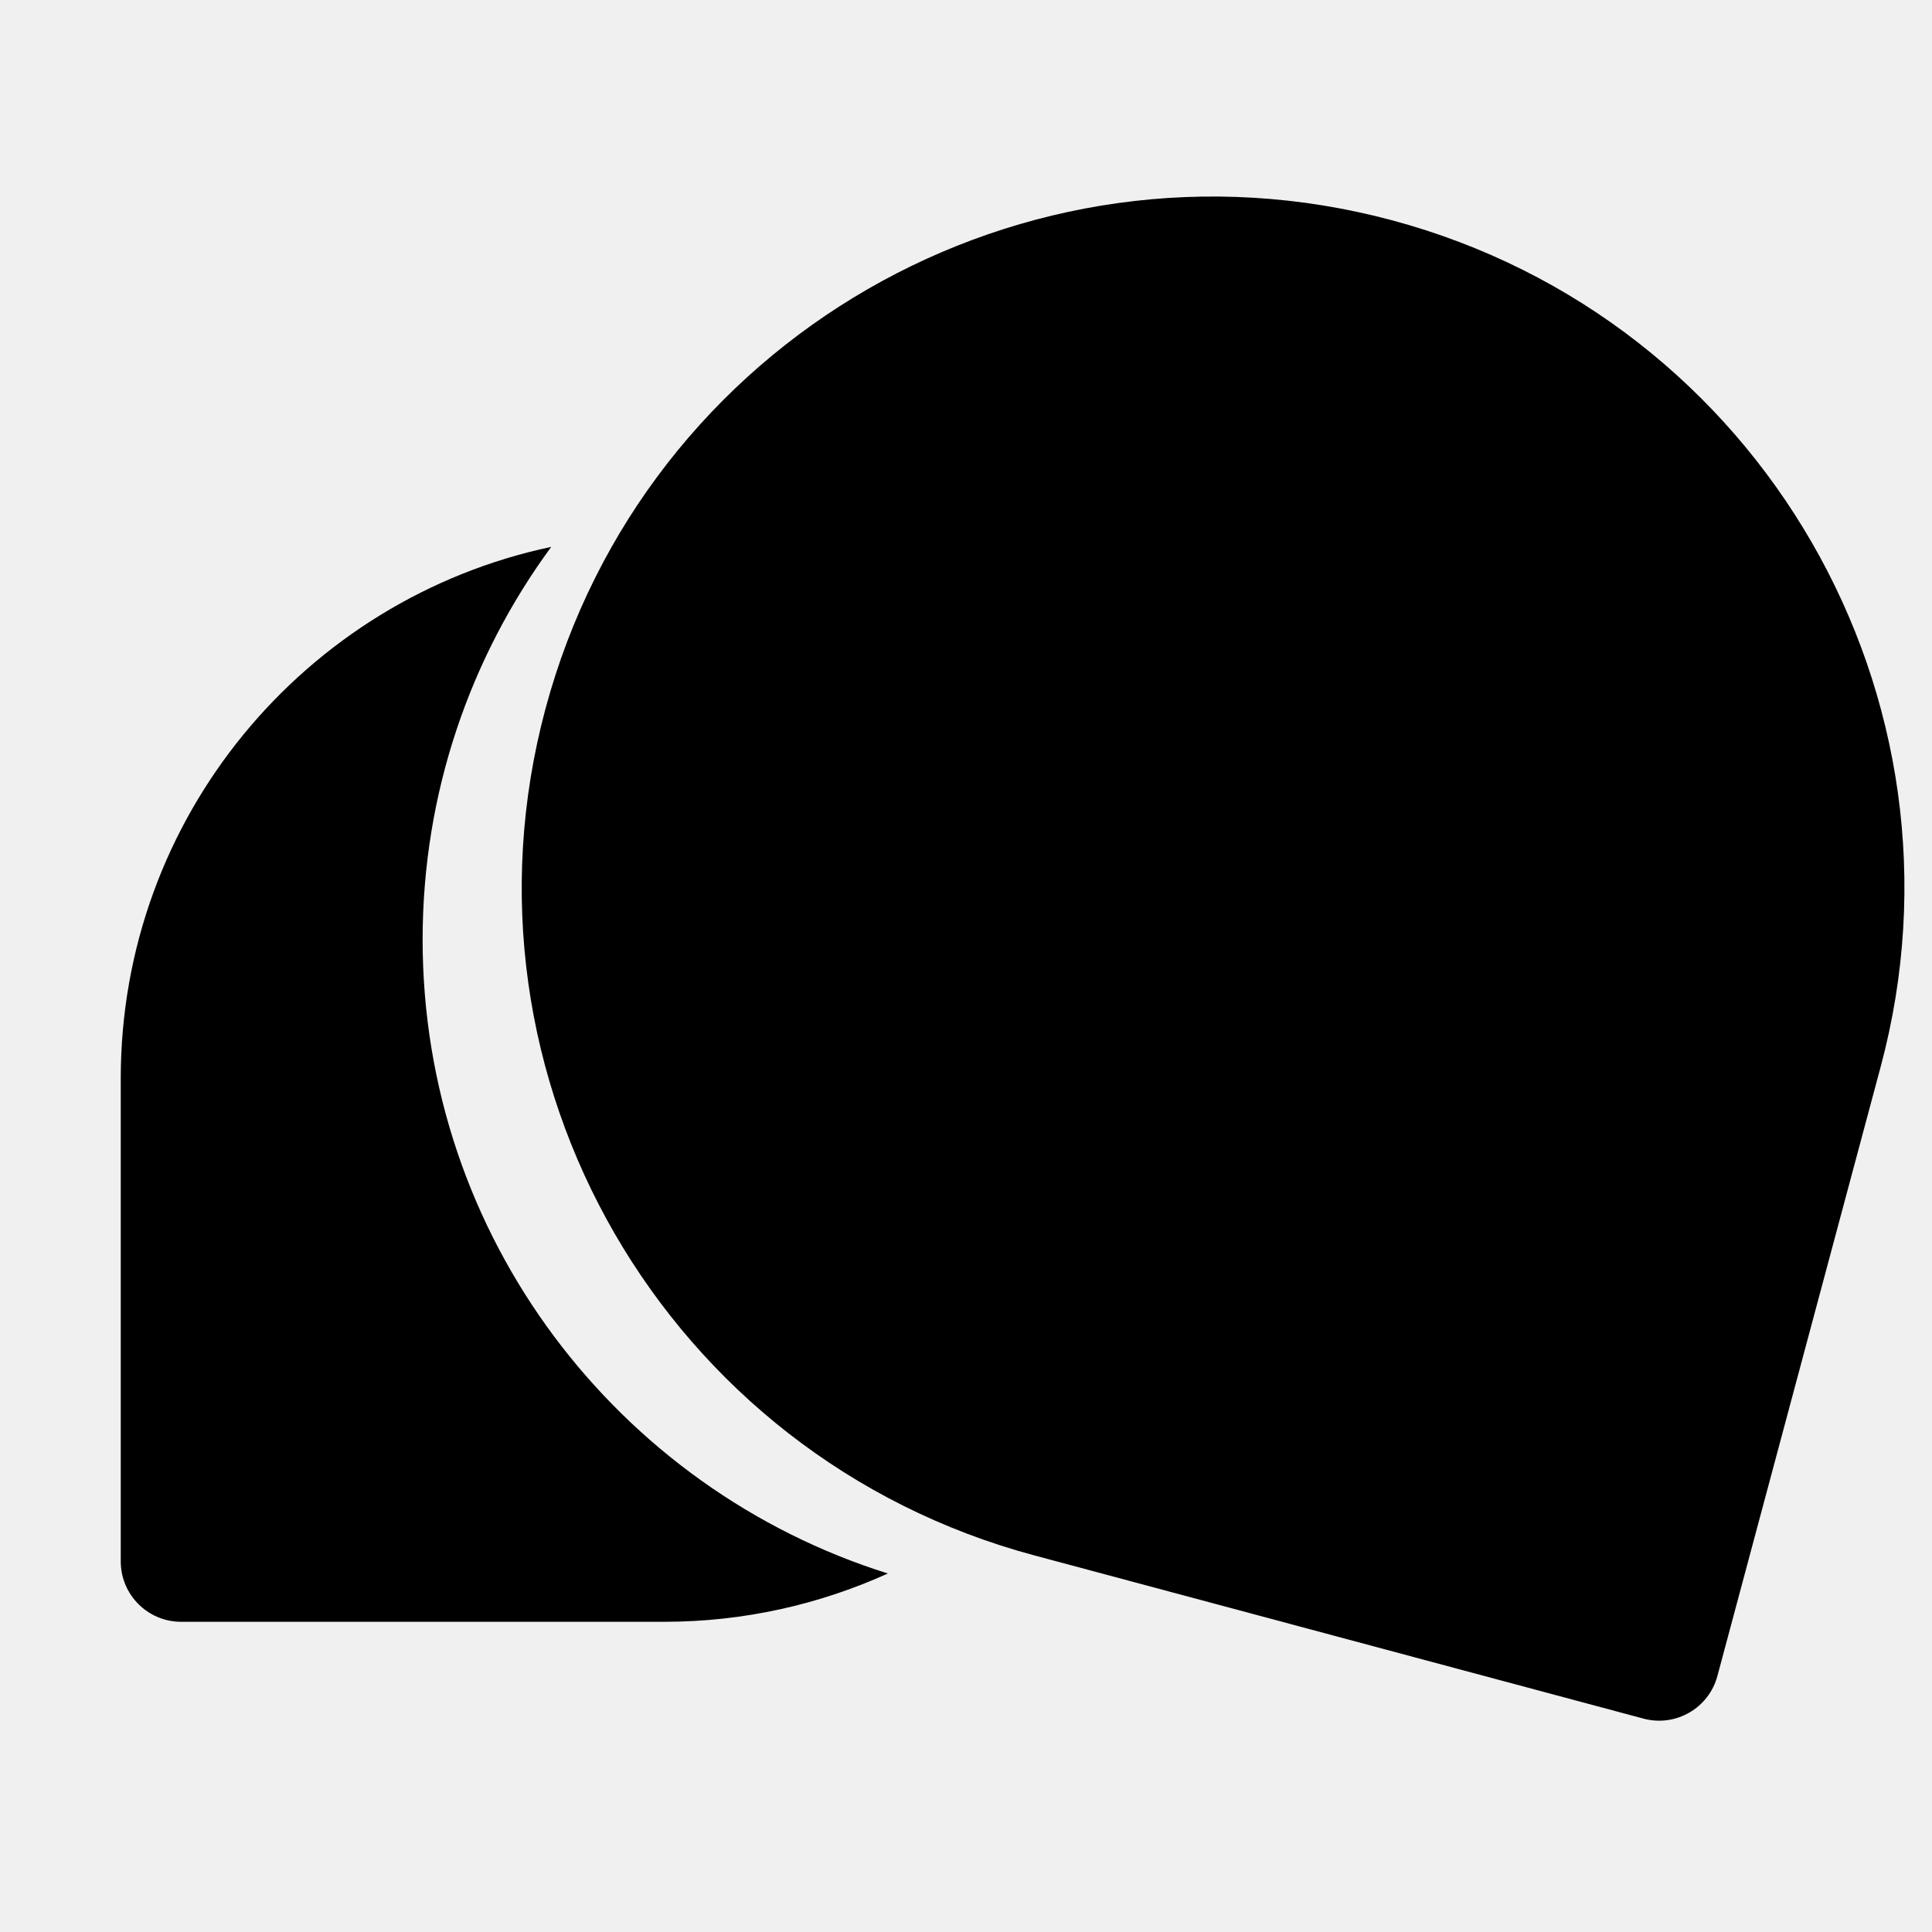
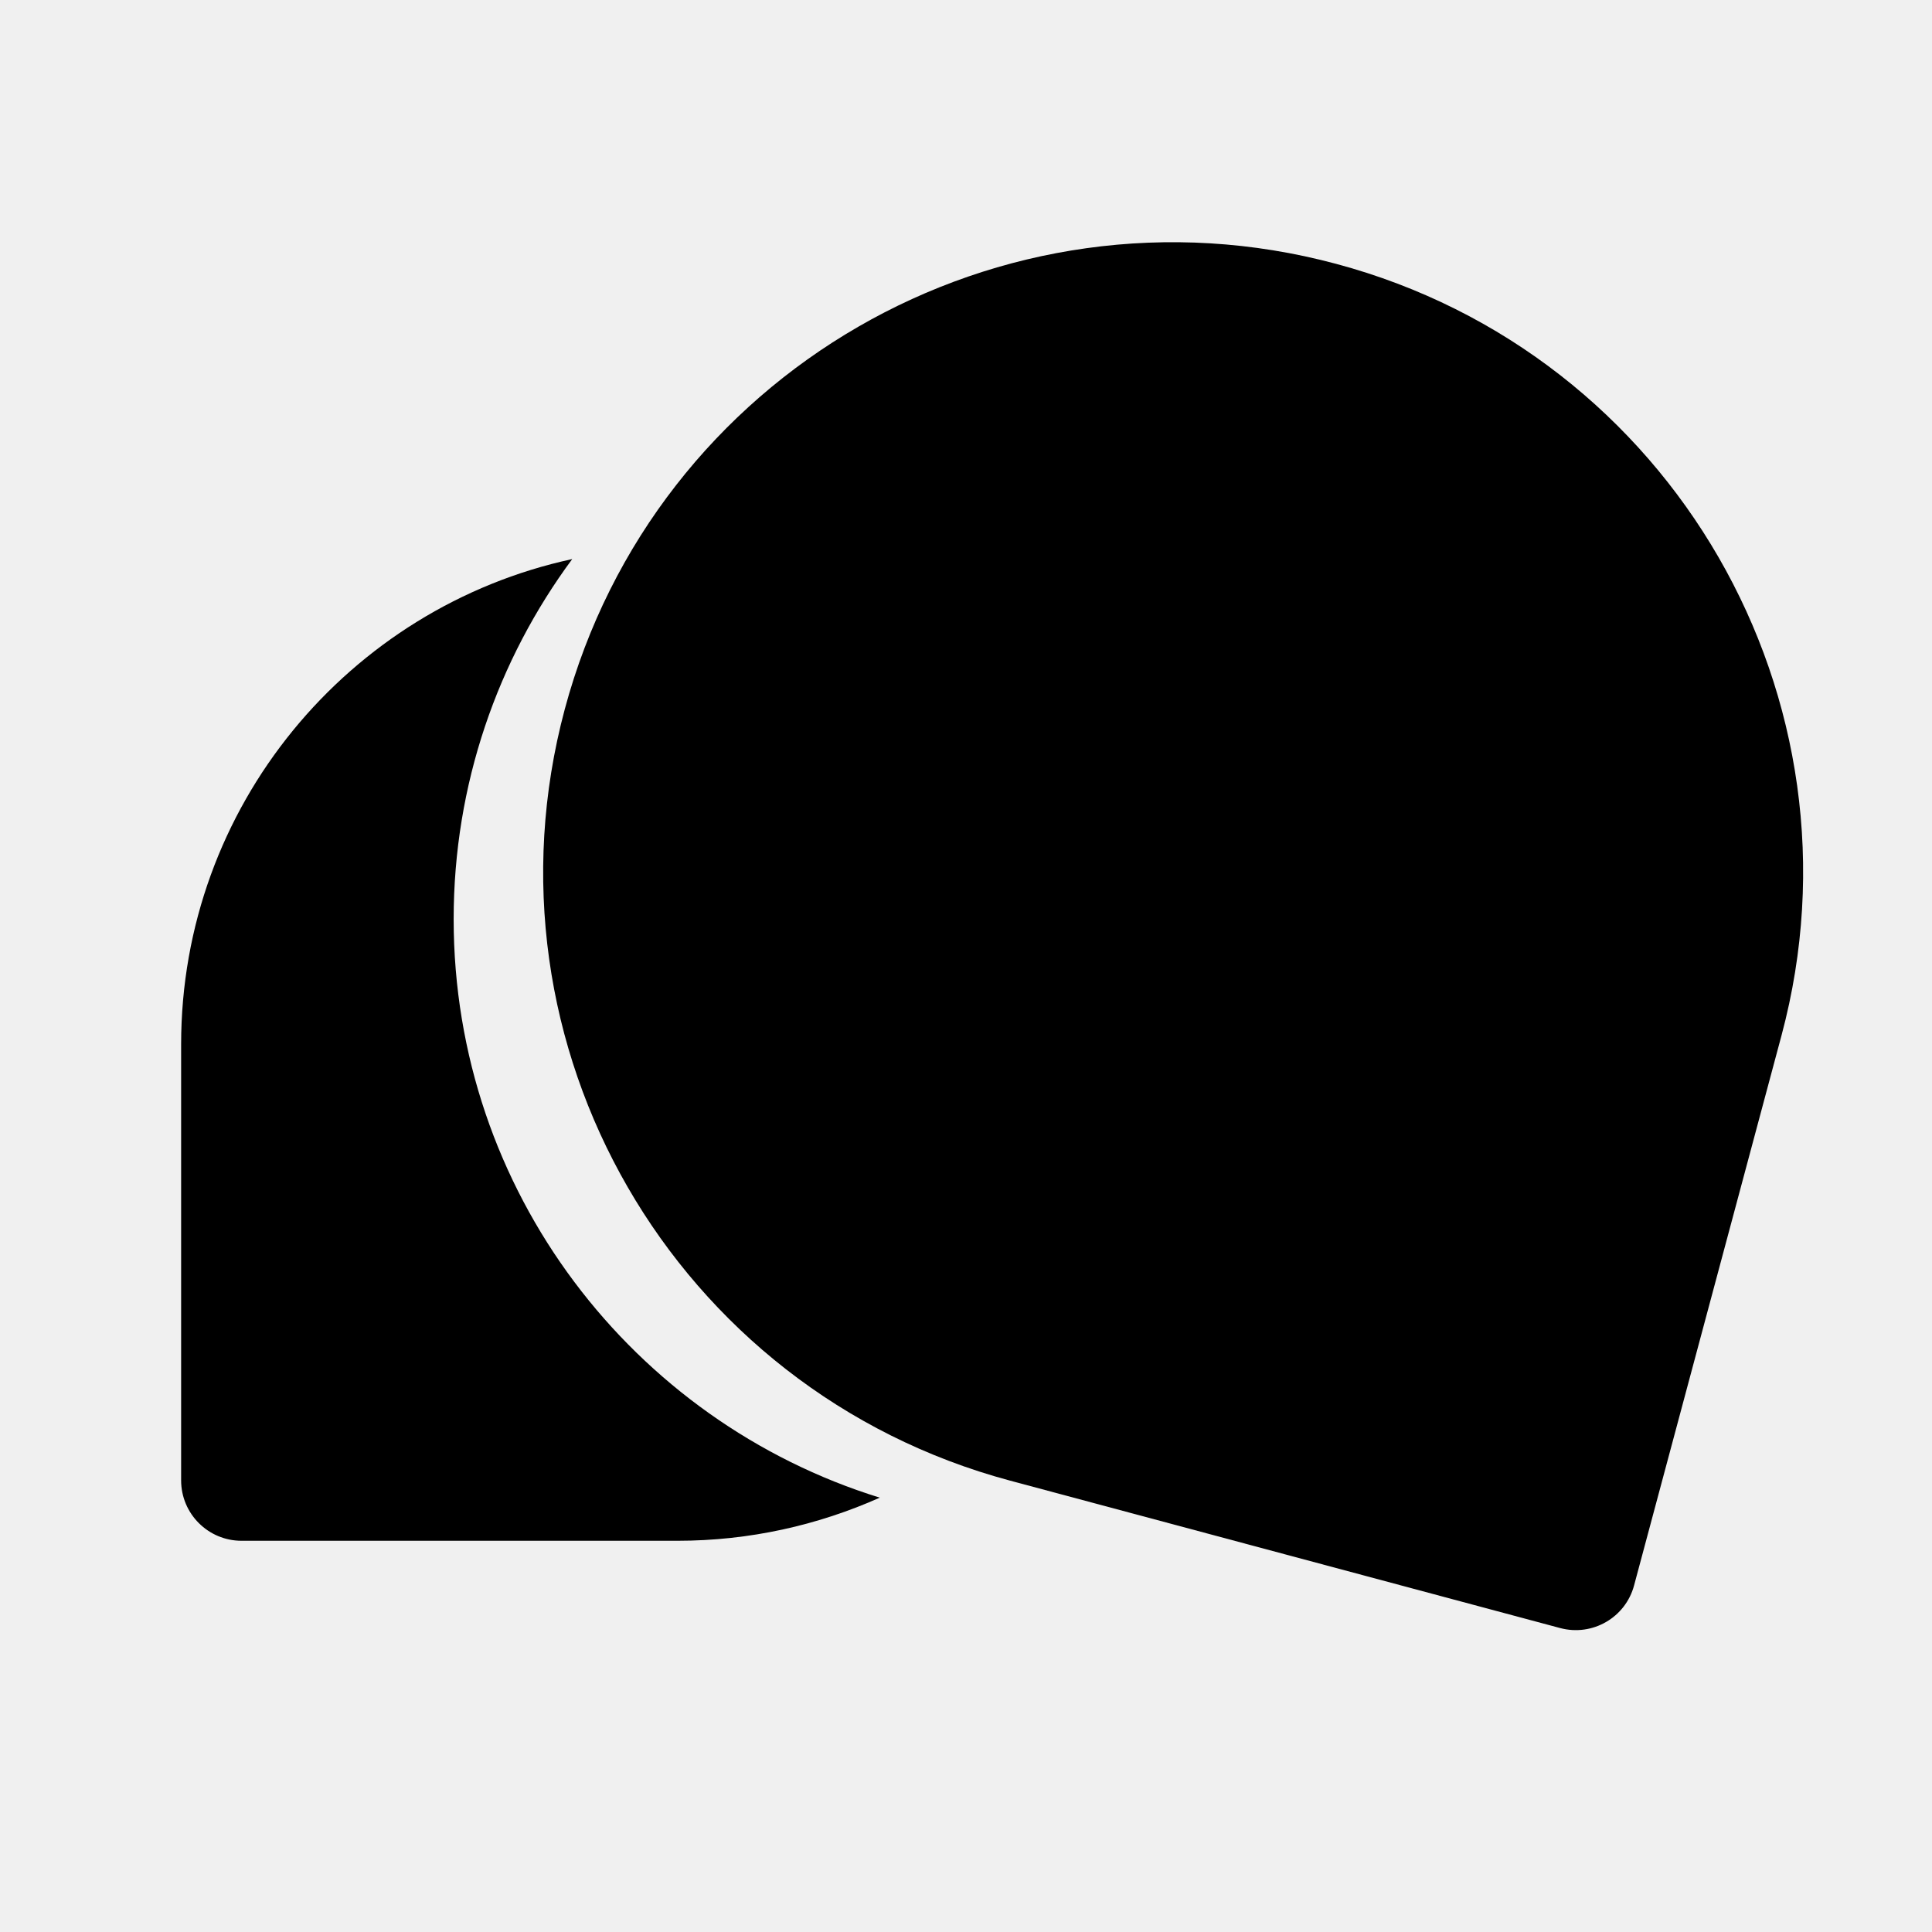
<svg xmlns="http://www.w3.org/2000/svg" width="16" height="16" viewBox="0 0 16 16" fill="none">
  <g clip-path="url(#clip0_358_2)">
-     <path d="M4.517 5.871C5.336 2.817 8.474 1.006 11.527 1.824C14.581 2.642 16.394 5.78 15.575 8.834L14.223 13.879C14.152 14.146 13.878 14.304 13.611 14.233L8.565 12.881C5.511 12.062 3.699 8.924 4.517 5.871Z" fill="black" />
-     <path d="M4.565 4.529C3.896 5.44 3.5 6.565 3.5 7.782C3.5 10.246 5.12 12.331 7.353 13.031C6.787 13.287 6.161 13.431 5.5 13.431H1.5C1.224 13.431 1 13.207 1 12.931V8.931C1 6.766 2.529 4.96 4.565 4.529Z" fill="black" />
+     <path d="M4.677 5.874C5.423 3.091 8.283 1.439 11.065 2.185C13.848 2.93 15.499 5.791 14.754 8.574L13.533 13.129C13.462 13.396 13.188 13.554 12.921 13.483L8.365 12.262C5.583 11.516 3.932 8.656 4.677 5.874Z" fill="black" />
+     <path d="M4.739 4.63C4.122 5.464 3.757 6.495 3.757 7.612C3.757 9.864 5.242 11.77 7.286 12.403C6.774 12.631 6.208 12.76 5.611 12.76H2C1.724 12.76 1.5 12.536 1.5 12.26V8.649C1.5 6.678 2.888 5.03 4.739 4.63Z" fill="black" />
  </g>
  <defs>
    <clipPath id="clip0_358_2">
      <rect width="16" height="16" fill="white" />
    </clipPath>
  </defs>
</svg>
